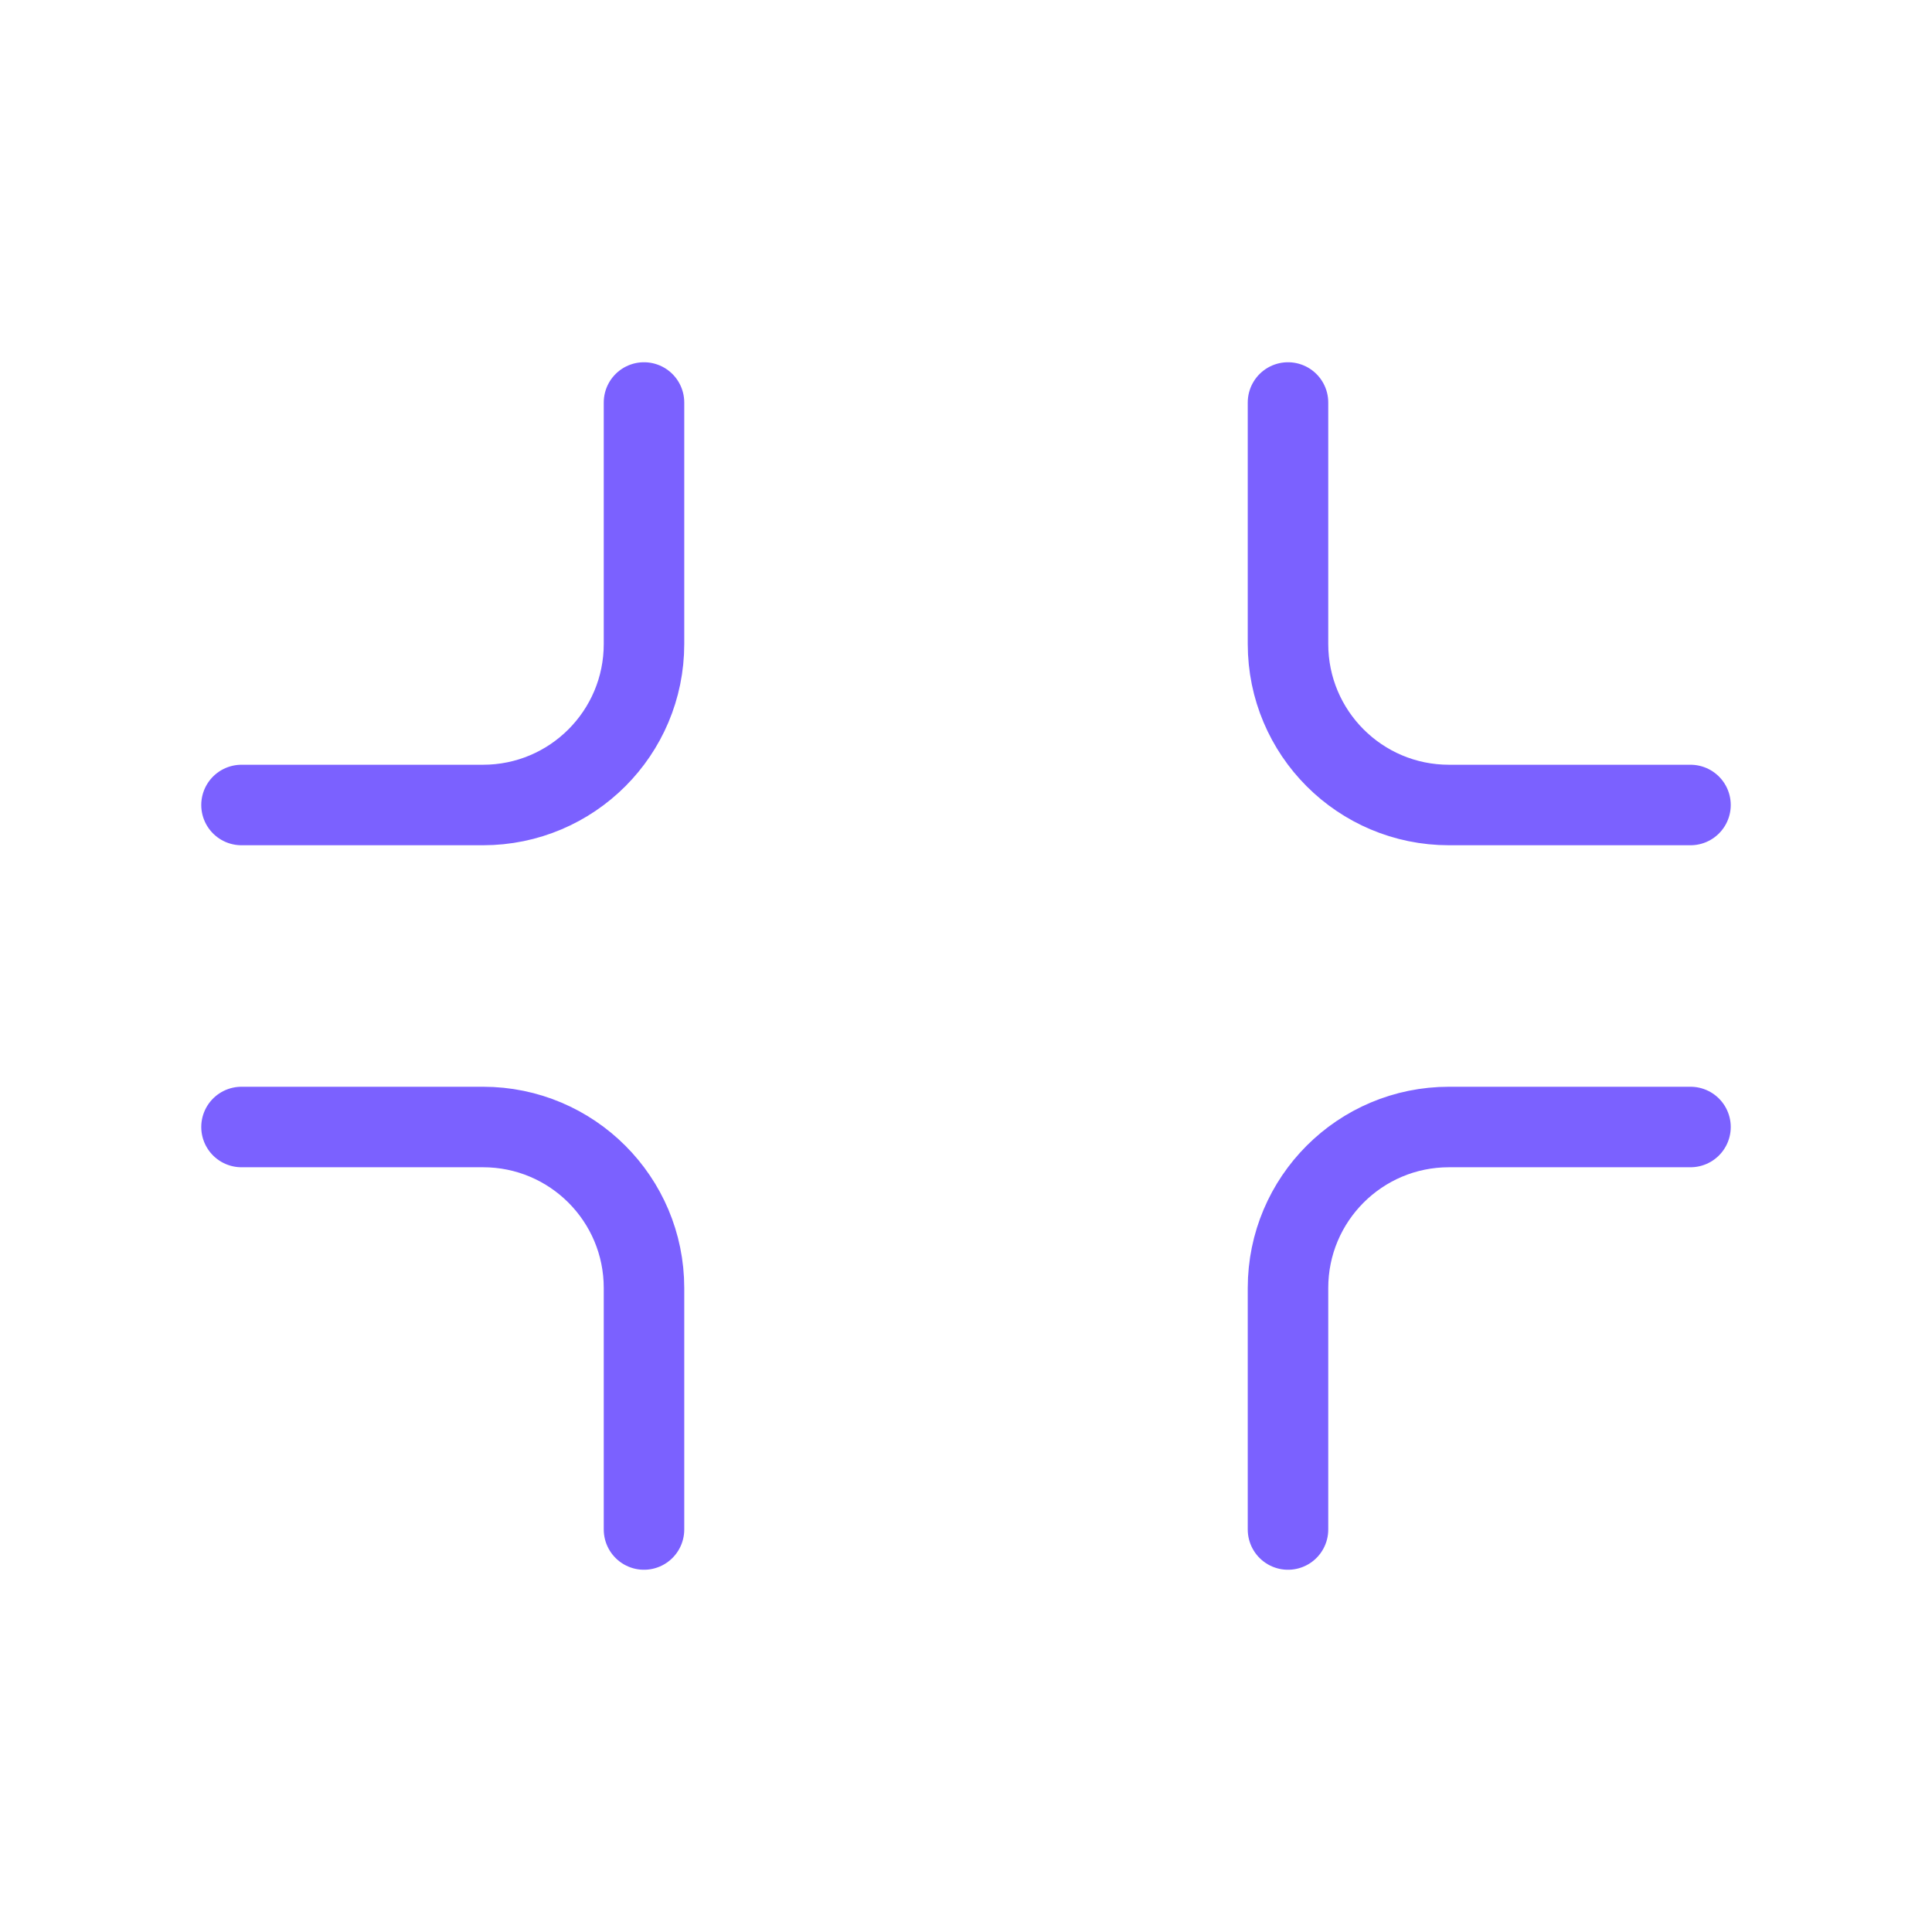
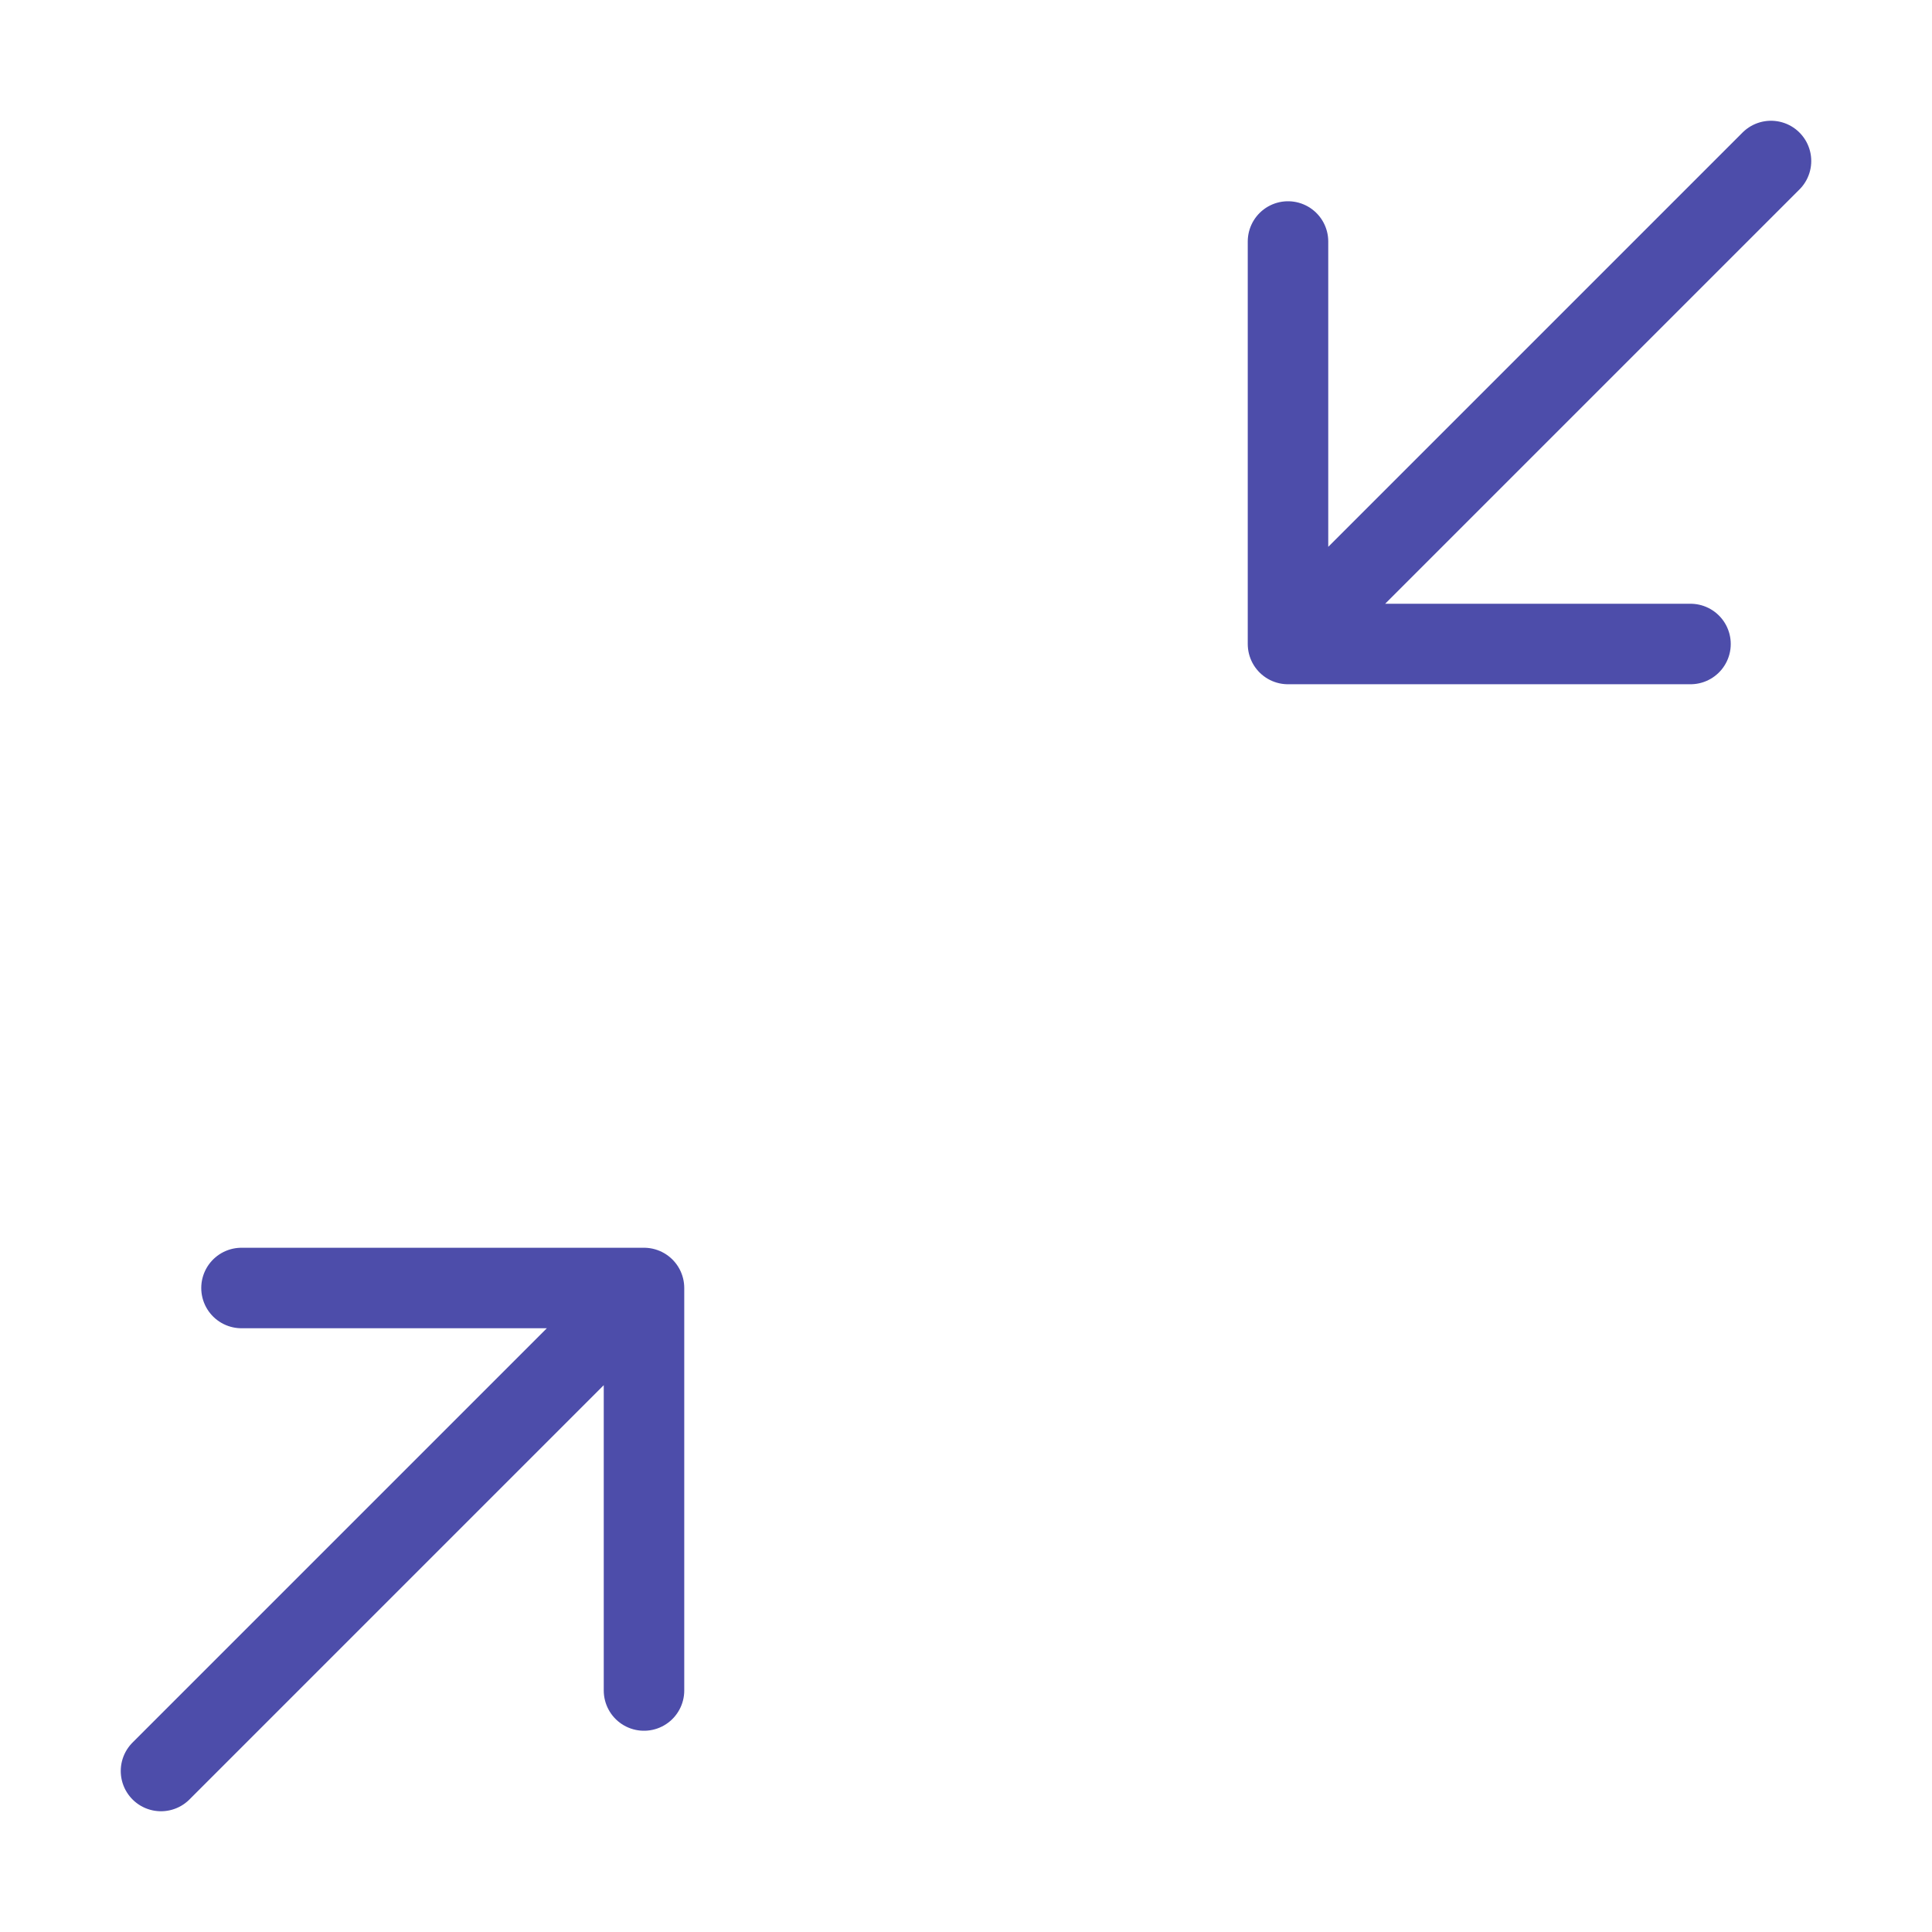
<svg xmlns="http://www.w3.org/2000/svg" width="24" height="24" viewBox="0 0 24 24" fill="none">
-   <path d="M3 14H6C7.105 14 8 14.895 8 16L8 19M8 5V8C8 9.105 7.105 10 6 10H3M21 10H18C16.895 10 16 9.105 16 8V5M16 19V16C16 14.895 16.895 14 18 14L21 14" stroke="#7B61FF" stroke-linecap="round" stroke-linejoin="round" />
+   <path d="M22 2L16 8M2 22L8 16M16 8V3M16 8H21M8 16V21M8 16L3 16" stroke="#4D4DAA" stroke-linecap="round" stroke-linejoin="round" />
</svg>
